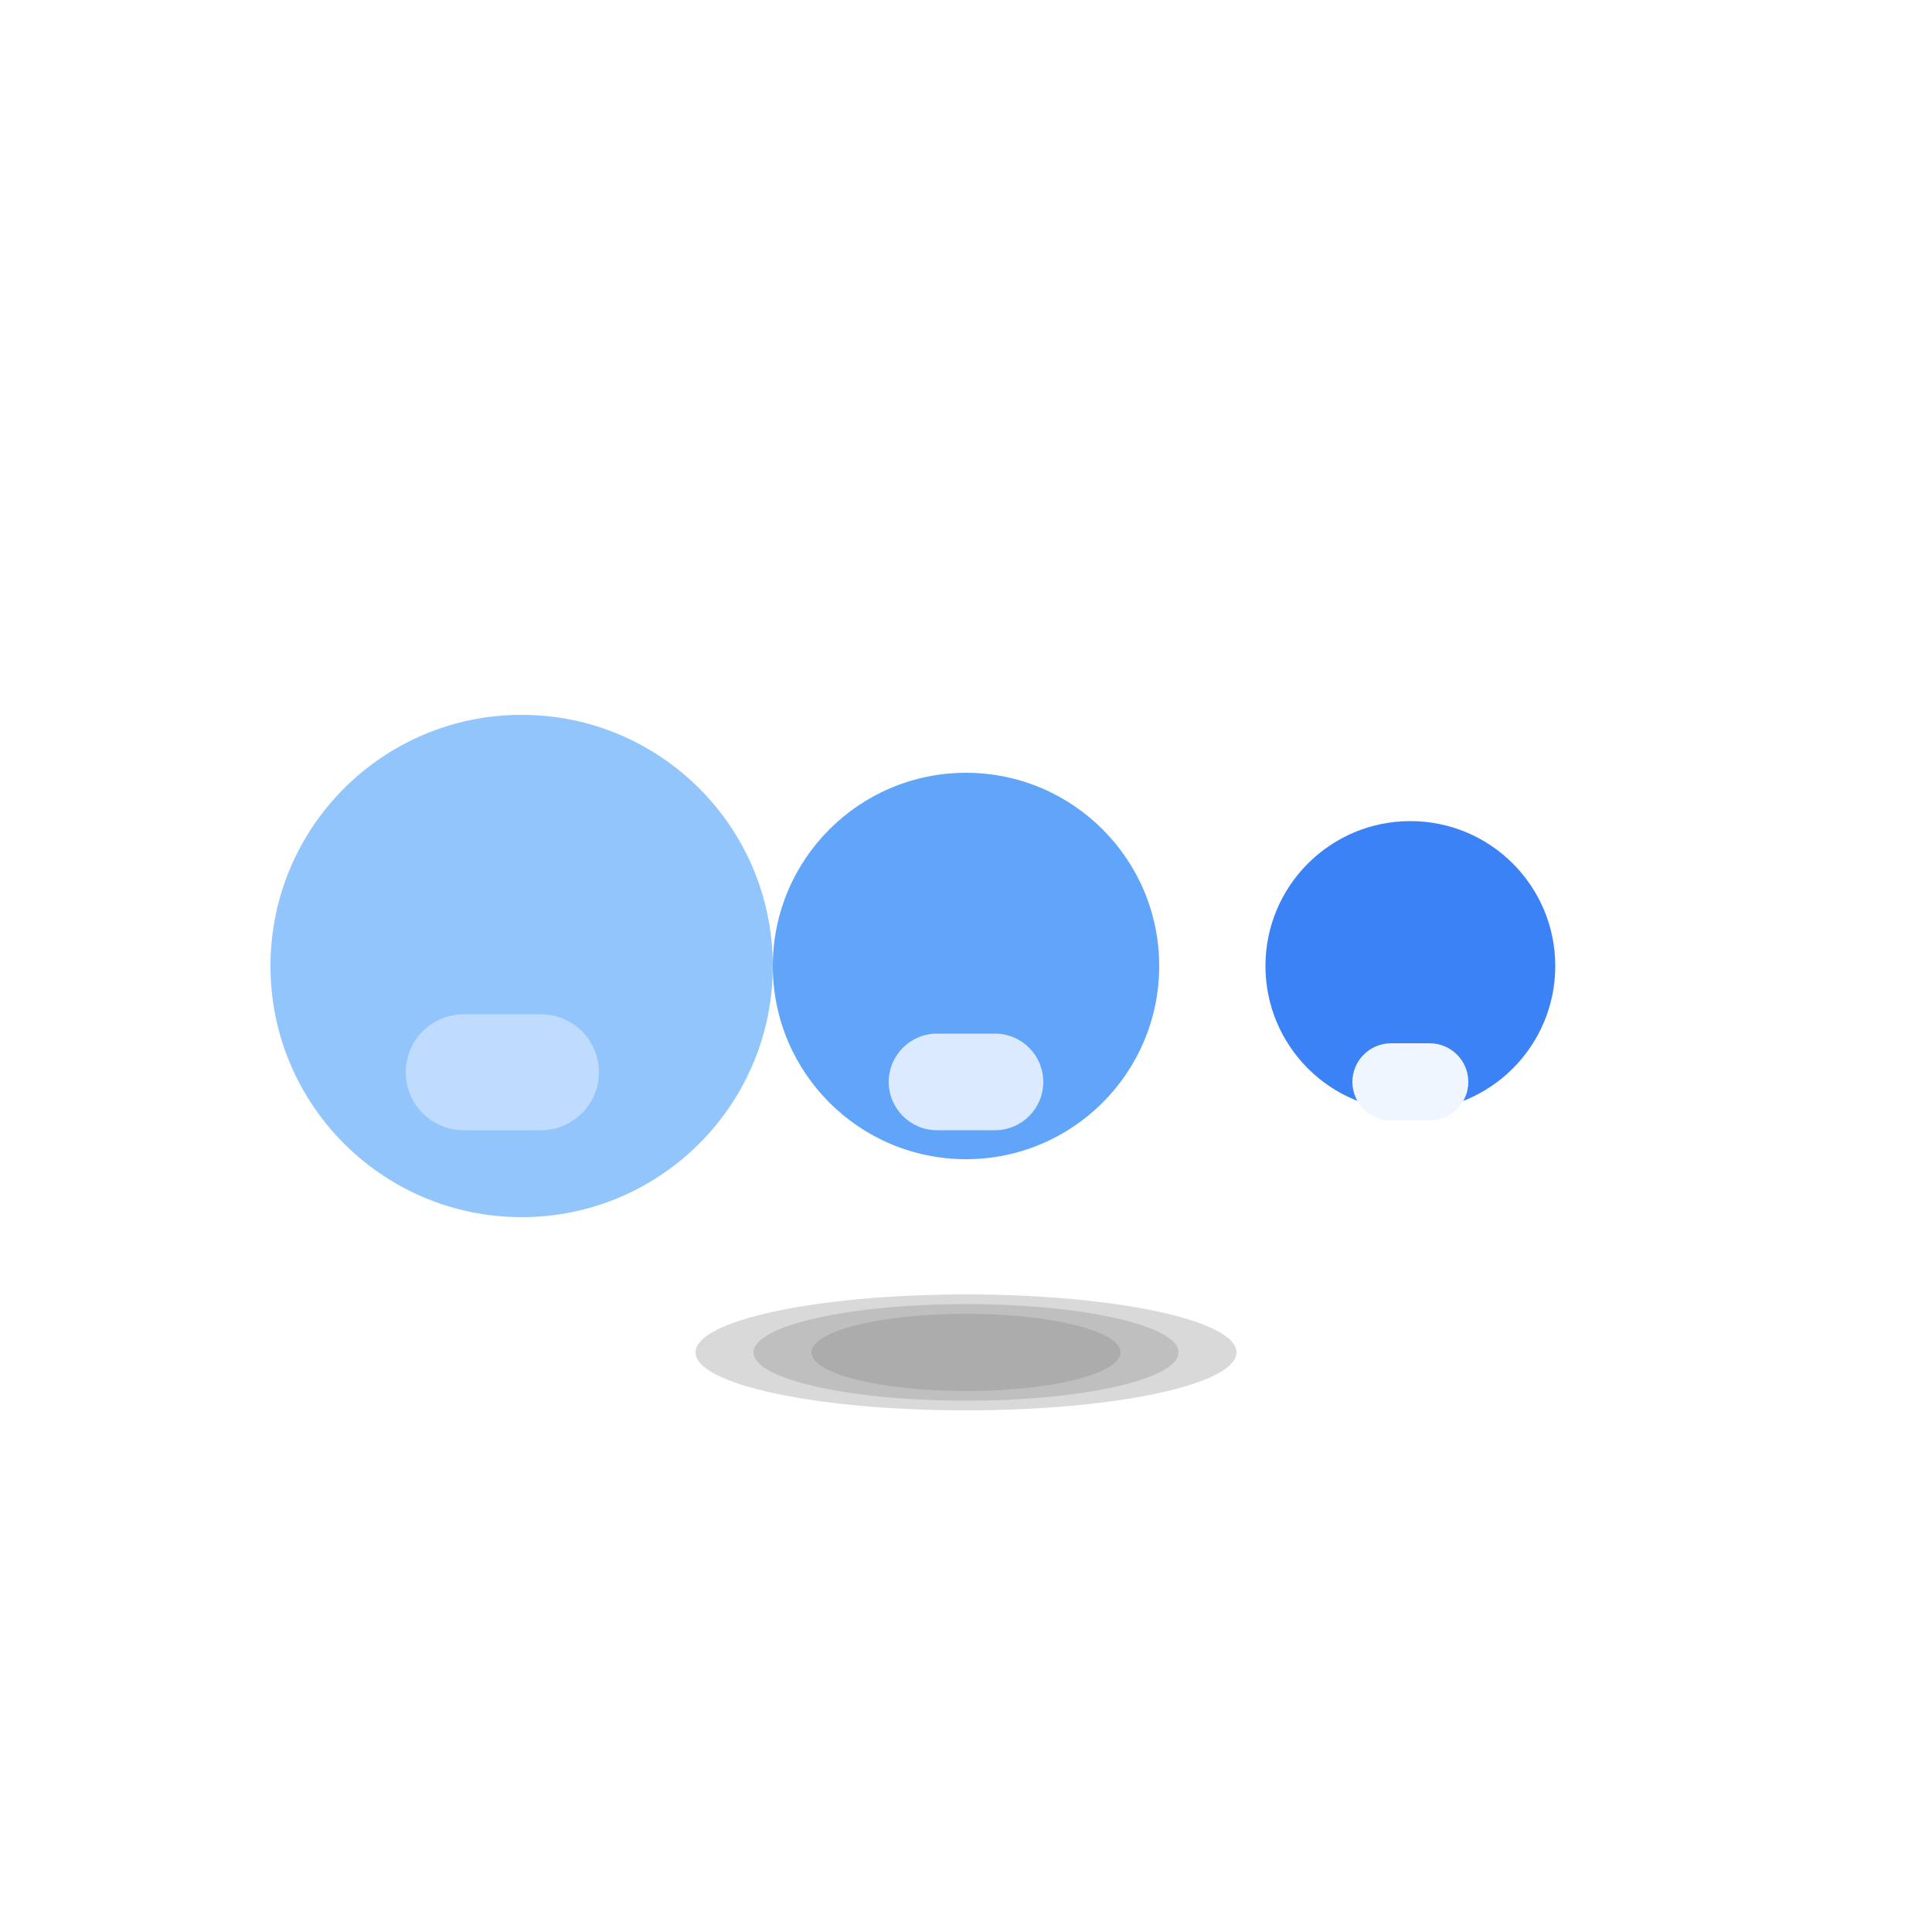
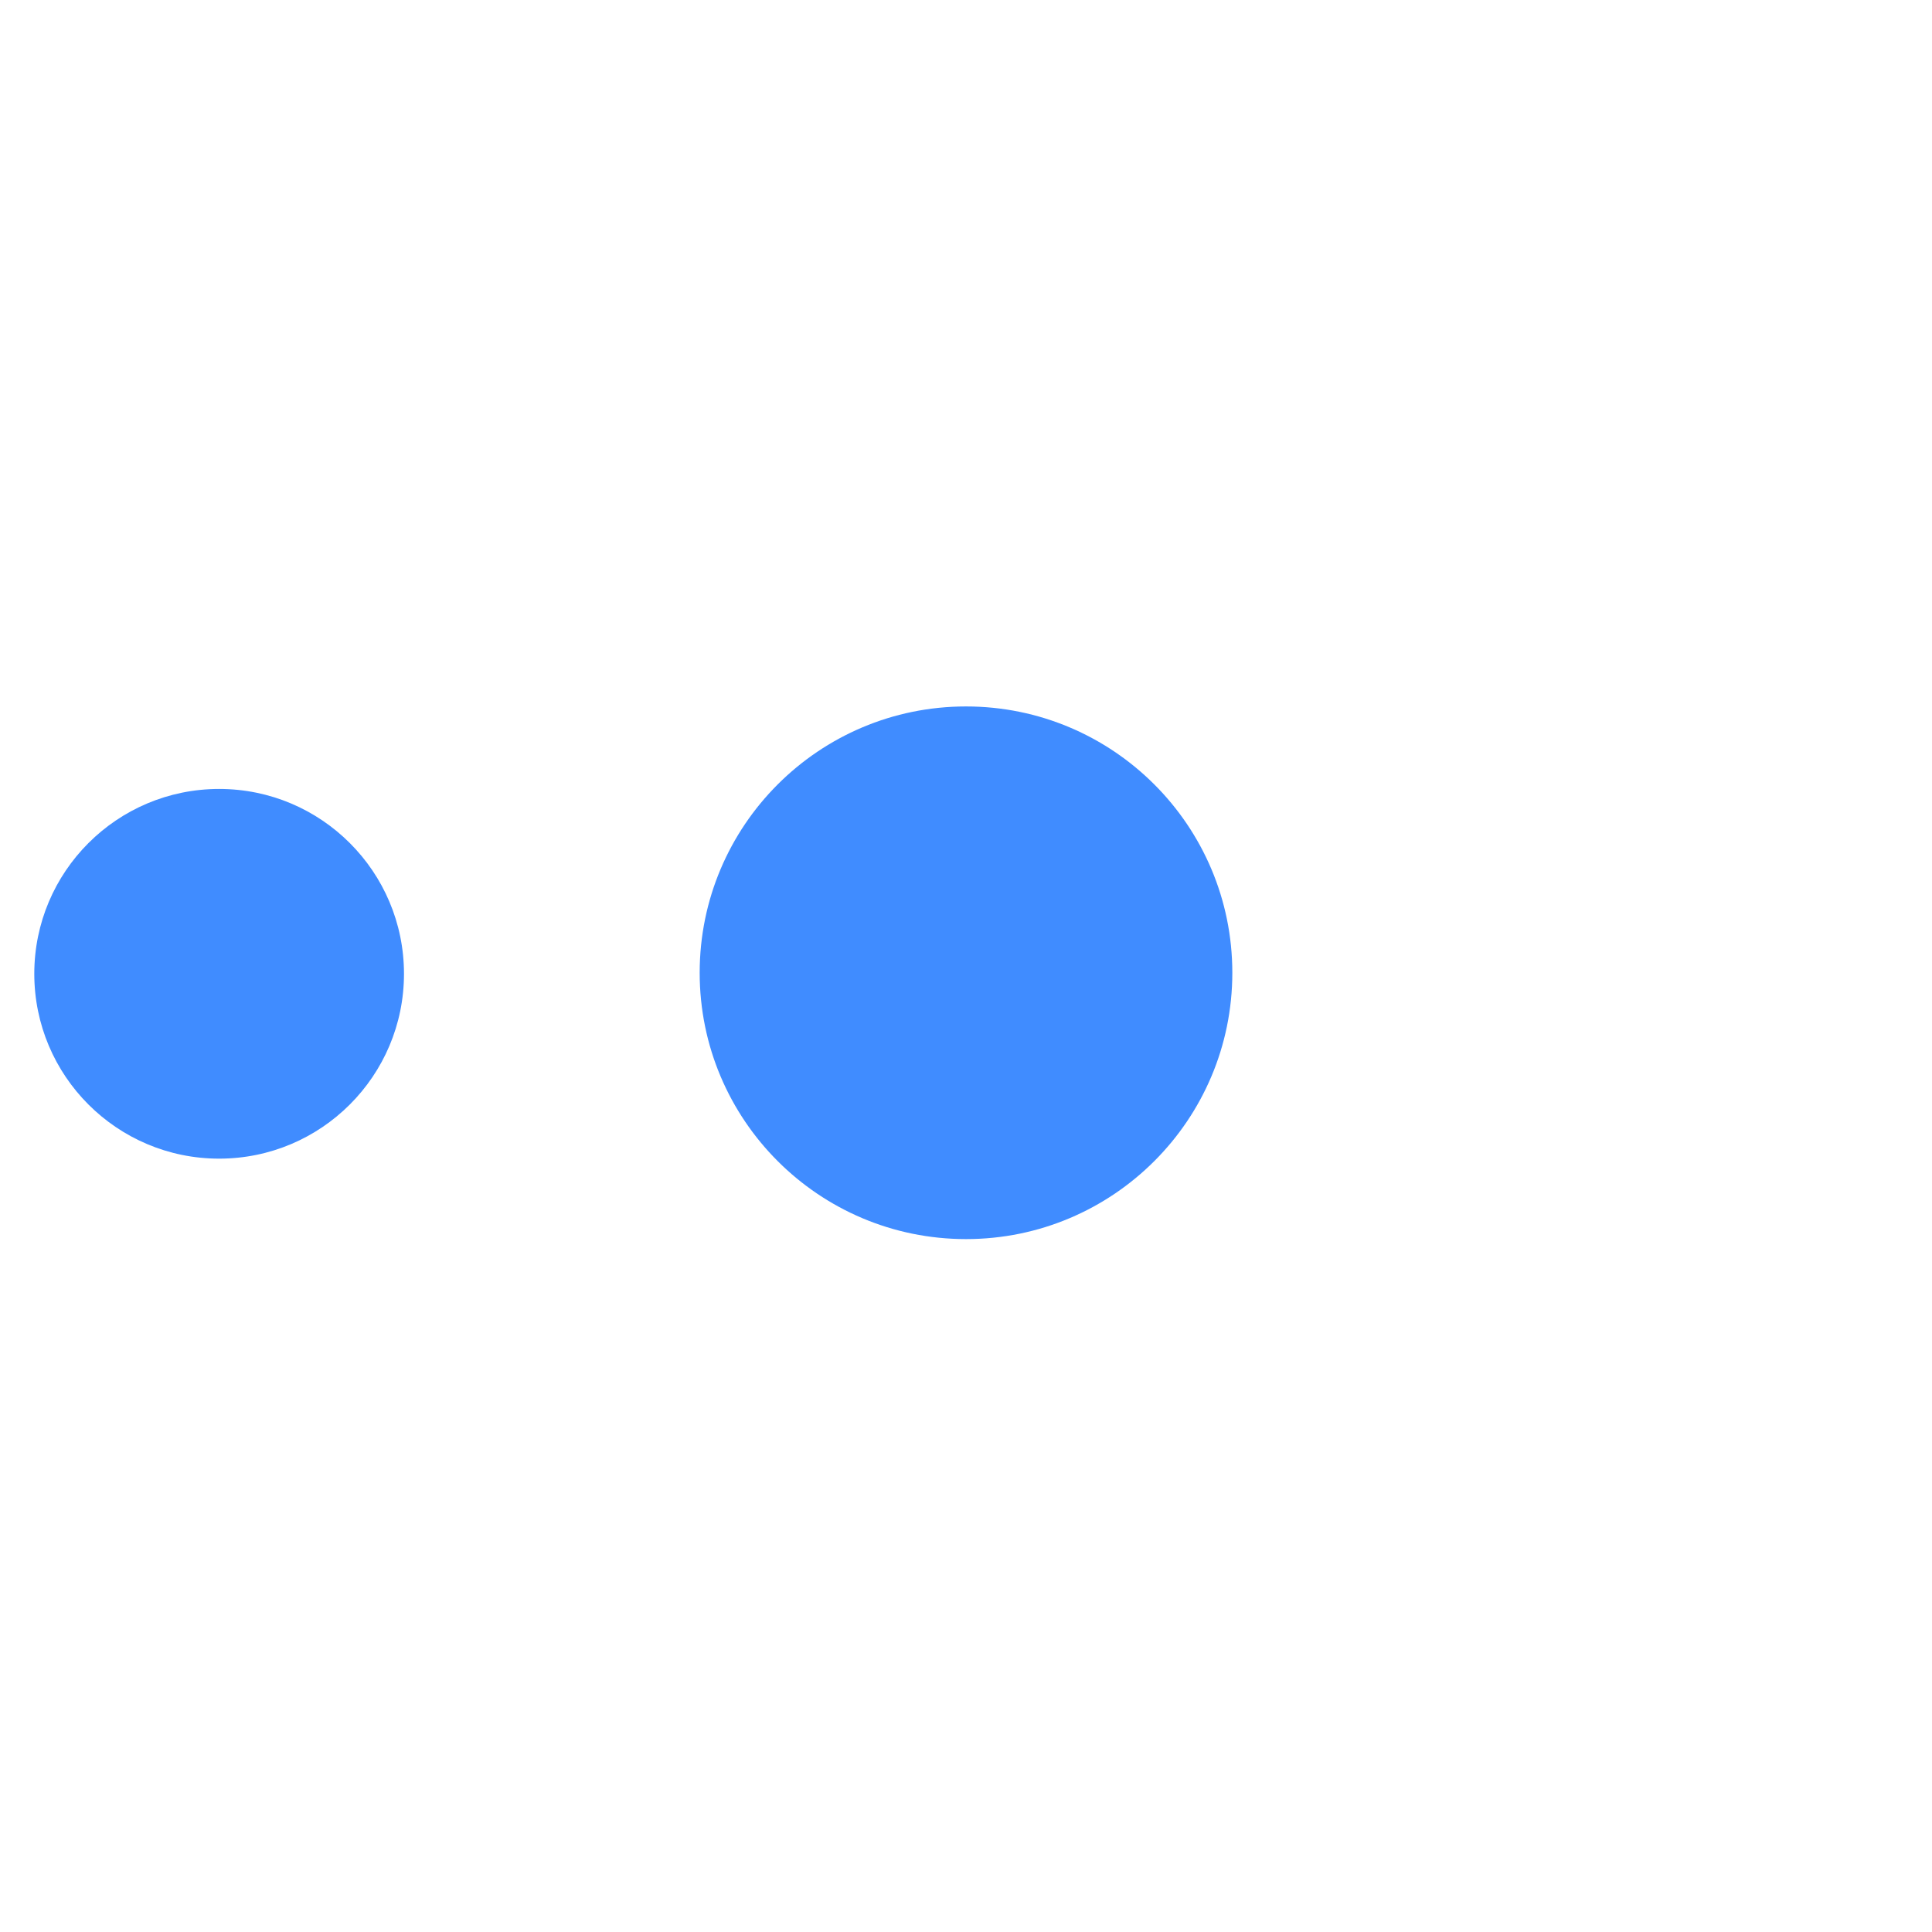
- <svg xmlns="http://www.w3.org/2000/svg" viewBox="0 0 200 200" width="200" height="200">
-   <style>
-     @keyframes bounce1 { 0%,100% { cy:100; rx:26; ry:26 } 50% { cy:65; rx:30; ry:22 } }
-     @keyframes bounce2 { 0%,100% { cy:100; rx:20; ry:20 } 50% { cy:72; rx:22; ry:18 } }
-     @keyframes bounce3 { 0%,100% { cy:100; rx:15; ry:15 } 50% { cy:78; rx:17; ry:13 } }
-     @keyframes shadow1 { 0%,100% { rx:28; opacity:.15 } 50% { rx:12; opacity:.05 } }
-     @keyframes shadow2 { 0%,100% { rx:22; opacity:.12 } 50% { rx:10; opacity:.04 } }
-     @keyframes shadow3 { 0%,100% { rx:16; opacity:.1 } 50% { rx:8; opacity:.03 } }
-   </style>
-   <ellipse cx="100" cy="140" rx="28" ry="6" fill="rgba(0,0,0,.15)" style="animation:shadow1 .8s ease-in-out infinite" />
-   <ellipse cx="100" cy="140" rx="22" ry="5" fill="rgba(0,0,0,.12)" style="animation:shadow2 .8s ease-in-out .05s infinite" />
-   <ellipse cx="100" cy="140" rx="16" ry="4" fill="rgba(0,0,0,.1)" style="animation:shadow3 .8s ease-in-out .1s infinite" />
-   <ellipse cx="54" cy="100" rx="26" ry="26" fill="#93c5fd" style="animation:bounce1 .8s ease-in-out infinite" />
-   <ellipse cx="100" cy="100" rx="20" ry="20" fill="#60a5fa" style="animation:bounce2 .8s ease-in-out .05s infinite" />
-   <ellipse cx="146" cy="100" rx="15" ry="15" fill="#3b82f6" style="animation:bounce3 .8s ease-in-out .1s infinite" />
-   <rect x="42" y="105" rx="6" ry="6" width="20" height="12" fill="#bfdbfe" style="animation:bounce1 .8s ease-in-out .05s infinite" />
-   <rect x="92" y="107" rx="5" ry="5" width="16" height="10" fill="#dbeafe" style="animation:bounce2 .8s ease-in-out .1s infinite" />
-   <rect x="140" y="108" rx="4" ry="4" width="12" height="8" fill="#eff6ff" style="animation:bounce3 .8s ease-in-out .15s infinite" />
+ <svg xmlns="http://www.w3.org/2000/svg" fill="none" viewBox="0 0 428 428">
+   <defs>
+     <clipPath id="i0">
+       <rect height="750" width="750" y="0" x="0" />
+     </clipPath>
+     <g id="i1">
+       <g id="i2">
+         <g transform="translate(377.5,375)">
+           <g transform="scale(0.78,0)">
+             <animateTransform repeatCount="indefinite" type="scale" attributeName="transform" dur="1.2s" begin="0s" calcMode="spline" values="0.78 0; 0.78 0; 0.494 -1.859; 0.48 -2.496; 0.347 -3.174; 0.213 -5.1; -0.358 3; -0.62 2.389; -0.652 1.625; -0.78 0; -0.78 0; -0.78 0; -0.78 0; -0.78 0" keyTimes="0; 0.2; 0.233; 0.267; 0.3; 0.333; 0.5; 0.6; 0.633; 0.7; 0.833; 0.9; 0.967; 1" keySplines="0 0 1 1; 0 0 1 1; 0 0 1 1; 0 0 1 1; 0 0 1 1; 0 0 1 1; 0 0 1 1; 0 0 1 1; 0 0 1 1; 0 0 1 1; 0 0 1 1; 0 0 1 1; 0 0 1 1" fill="freeze" />
+             <g transform="translate(36,2.5)">
+               <animateTransform repeatCount="indefinite" type="translate" attributeName="transform" dur="1.2s" begin="0s" calcMode="spline" values="36 2.5; 36 2.5; 36 1; 36 1" keyTimes="0; 0.333; 0.5; 1" keySplines="0 0 1 1; 0 0 1 1; 0 0 1 1" fill="freeze" />
+               <g id="i3" transform="matrix(1,0,0,1,-155.5,-1.5)">
+                 <rect ry="20" rx="20" height="17.191" width="153.355" y="-8.595" x="-76.677" stroke-width="0" stroke="#bdbdbd" fill="#408cff" />
+               </g>
+             </g>
+           </g>
+         </g>
+       </g>
+       <g transform="matrix(1,0,0,1,374,359.5)" id="i4">
+         <g id="i5" transform="matrix(1,0,0,1,1,13)">
+           <ellipse ry="59" rx="59" cy="0" cx="0" stroke-width="0" stroke="#bdbdbd" fill="#408cff">
+             <animate repeatCount="indefinite" attributeName="rx" dur="1.2s" begin="0s" fill="freeze" values="59; 59; 66; 66; 57.5; 59; 59; 59" keyTimes="0; 0.267; 0.4; 0.467; 0.633; 0.7; 0.967; 1" keySplines="0 0 1 1; 0.333 0 0.667 1; 0.333 0 0.667 1; 0.333 0 0.667 1; 0.333 0 0.667 0.965; 0.333 0.63 0.667 1; 0 0 1 1" calcMode="spline" />
+             <animate repeatCount="indefinite" attributeName="ry" dur="1.2s" begin="0s" fill="freeze" values="59; 59; 66; 66; 57.5; 59; 59; 59" keyTimes="0; 0.267; 0.4; 0.467; 0.633; 0.7; 0.967; 1" keySplines="0 0 1 1; 0.333 0 0.667 1; 0.333 0 0.667 1; 0.333 0 0.667 1; 0.333 0 0.667 0.965; 0.333 0.63 0.667 1; 0 0 1 1" calcMode="spline" />
+           </ellipse>
+         </g>
+       </g>
+       <g id="i6">
+         <g transform="translate(374,373)">
+           <animateMotion repeatCount="indefinite" dur="1.2s" begin="0s" calcMode="spline" keyTimes="0; 0.167; 0.233; 0.333; 0.4; 0.567; 0.633; 0.833; 1; 1; 1" keySplines="0 0 1 1; 0 0 1 1; 0 0 1 1; 0 0 1 1; 0 0 1 1; 0 0 1 1; 0 0 1 1; 0 0 1 1; 0 0 1 1; 0 0 1 1" keyPoints="0; 0.1; 0.147; 0.155; 0.305; 0.442; 0.459; 0.522; 0.564; 0.564; 0.564" path="M0 0 C-4 -0.25 -24 -1.5 -24 -1.5 C-20.265 -0.047 -33.5 0.5 -33.5 0.5 C-33.5 0.5 -35 -1 -35 -1 C-35 -1 1 -0.5 1 -0.5 C1 -0.5 34 -2.5 34 -2.5 C34 -2.5 32 1 32 1 C32 1 17 -1 17 -1 C17 -1 26.997 0 26.997 0 C26.997 0 29.547 0.1 29.547 0.1 C29.547 0.1 30.986 -0.022 30.986 -0.022 C30.986 -0.022 -34 -1 -34 -1 C-34 -1 -33 0 -33 0 C-33 0 -27.5 0.5 -27.5 0.5 C-27.5 0.5 -28 1.5 -28 1.5 C-28 1.5 -26.5 2 -26.5 2 C-26.5 2 0 2 0 2" fill="freeze" />
+           <g transform="scale(0.582,0.632) translate(0,-13.5)">
+             <g id="i5" transform="matrix(1,0,0,1,1,13)">
+               <ellipse ry="59" rx="59" cy="0" cx="0" stroke-width="0" stroke="#bdbdbd" fill="#408cff">
+                 <animate repeatCount="indefinite" attributeName="rx" dur="1.2s" begin="0s" fill="freeze" values="59; 59; 66; 66; 59; 59; 59" keyTimes="0; 0.267; 0.4; 0.467; 0.633; 0.967; 1" keySplines="0 0 1 1; 0.333 0 0.667 1; 0.333 0 0.667 1; 0.333 0 0.667 1; 0.333 0 0.667 1; 0 0 1 1" calcMode="spline" />
+                 <animate repeatCount="indefinite" attributeName="ry" dur="1.2s" begin="0s" fill="freeze" values="59; 59; 66; 66; 59; 59; 59" keyTimes="0; 0.267; 0.4; 0.467; 0.633; 0.967; 1" keySplines="0 0 1 1; 0.333 0 0.667 1; 0.333 0 0.667 1; 0.333 0 0.667 1; 0.333 0 0.667 1; 0 0 1 1" calcMode="spline" />
+               </ellipse>
+             </g>
+           </g>
+         </g>
+       </g>
+       <g id="i7">
+         <g>
+           <g transform="translate(209,0)">
+             <animateTransform repeatCount="indefinite" type="translate" attributeName="transform" dur="1.2s" begin="0s" calcMode="spline" values="209 0; 212.708 0; 223.358 0; 242.517 0; 271.757 0; 311.745 0; 360.343 0; 411.278 0; 456.778 0; 492.188 0; 516.787 0; 531.813 0; 538.93 0; 539.568 0; 533.699 0; 519.863 0; 519.863 0; 519.863 0" keyTimes="0; 0.067; 0.133; 0.2; 0.267; 0.333; 0.4; 0.467; 0.533; 0.6; 0.667; 0.733; 0.8; 0.867; 0.933; 1; 1; 1" keySplines="0 0 1 1; 0 0 1 1; 0 0 1 1; 0 0 1 1; 0 0 1 1; 0 0 1 1; 0 0 1 1; 0 0 1 1; 0 0 1 1; 0 0 1 1; 0 0 1 1; 0 0 1 1; 0 0 1 1; 0 0 1 1; 0 0 1 1; 0 0 1 1; 0 0 1 1" fill="freeze" />
+             <g transform="translate(0,373)">
+               <animateTransform repeatCount="indefinite" type="translate" attributeName="transform" dur="1.2s" begin="0s" calcMode="spline" values="0 373; 0 373; 0 373; 0 373" keyTimes="0; 0.833; 0.967; 1" keySplines="0 0 1 1; 0 0 1 1; 0 0 1 1" fill="freeze" />
+               <g transform="scale(0.546,0.546)">
+                 <animateTransform repeatCount="indefinite" type="scale" attributeName="transform" dur="1.2s" begin="0s" calcMode="spline" values="0.546 0.546; 0.546 0.546; 0.536 0.489; 0.516 0.445; 0.516 0.336; 0.516 0.435; 0.531 0.466; 0.546 0.546; 0.546 0.546; 0.534 0.497; 0.534 0.497" keyTimes="0; 0.1; 0.133; 0.2; 0.5; 0.667; 0.7; 0.733; 0.9; 0.967; 1" keySplines="0 0 1 1; 0 0 1 1; 0 0 1 1; 0 0 1 1; 0 0 1 1; 0 0 1 1; 0 0 1 1; 0 0 1 1; 0 0 1 1; 0 0 1 1" fill="freeze" />
+                 <g transform="translate(0,-13.5)">
+                   <g id="i5" transform="matrix(1,0,0,1,1,13)">
+                     <ellipse ry="75" rx="75" cy="0" cx="0" stroke-width="0" stroke="#bdbdbd" fill="#408cff" />
+                   </g>
+                 </g>
+               </g>
+             </g>
+           </g>
+         </g>
+       </g>
+       <g id="i8">
+         <g>
+           <g transform="translate(209,0)">
+             <animateTransform repeatCount="indefinite" type="translate" attributeName="transform" dur="1.2s" begin="0s" calcMode="spline" values="209 0; 218.008 0; 240.266 0; 265.714 0; 291.955 0; 328.198 0; 371.731 0; 415.83 0; 452.776 0; 474.881 0; 499.924 0; 521.668 0; 537.578 0; 538.035 0; 517.828 0; 498.723 0; 498.723 0; 498.723 0" keyTimes="0; 0.067; 0.133; 0.2; 0.267; 0.333; 0.4; 0.467; 0.533; 0.6; 0.667; 0.733; 0.8; 0.867; 0.933; 1; 1; 1" keySplines="0 0 1 1; 0 0 1 1; 0 0 1 1; 0 0 1 1; 0 0 1 1; 0 0 1 1; 0 0 1 1; 0 0 1 1; 0 0 1 1; 0 0 1 1; 0 0 1 1; 0 0 1 1; 0 0 1 1; 0 0 1 1; 0 0 1 1; 0 0 1 1; 0 0 1 1" fill="freeze" />
+             <g transform="translate(0,373)">
+               <animateTransform repeatCount="indefinite" type="translate" attributeName="transform" dur="1.2s" begin="0s" calcMode="spline" values="0 373; 0 373.525; 0 372.5; 0 373.1; 0 373; 0 373; 0 373.114; 0 373.114" keyTimes="0; 0.633; 0.667; 0.7; 0.833; 0.933; 0.967; 1" keySplines="0 0 1 1; 0 0 1 1; 0 0 1 1; 0 0 1 1; 0 0 1 1; 0 0 1 1; 0 0 1 1" fill="freeze" />
+               <g transform="scale(0.347,0.347) translate(0,-13.5)">
+                 <g id="i5" transform="matrix(1,0,0,1,1,13)">
+                   <ellipse ry="75" rx="75" cy="0" cx="0" stroke-width="0" stroke="#bdbdbd" fill="#408cff" />
+                 </g>
+               </g>
+             </g>
+           </g>
+         </g>
+       </g>
+     </g>
+   </defs>
+   <g transform="matrix(1,0,0,1,-161,-157)" id="i9">
+     <g clip-path="url(#i0)">
+       <g>
+         <g transform="translate(377.5,375)">
+           <g transform="scale(0.78,0)">
+             <animateTransform repeatCount="indefinite" type="scale" attributeName="transform" dur="1.2s" begin="0s" calcMode="spline" values="0.78 0; 0.78 0; 0.494 -1.859; 0.48 -2.496; 0.347 -3.174; 0.213 -5.1; -0.358 3; -0.62 2.389; -0.652 1.625; -0.78 0; -0.78 0; -0.78 0; -0.78 0; -0.78 0" keyTimes="0; 0.2; 0.233; 0.267; 0.3; 0.333; 0.5; 0.6; 0.633; 0.7; 0.833; 0.9; 0.967; 1" keySplines="0 0 1 1; 0 0 1 1; 0 0 1 1; 0 0 1 1; 0 0 1 1; 0 0 1 1; 0 0 1 1; 0 0 1 1; 0 0 1 1; 0 0 1 1; 0 0 1 1; 0 0 1 1; 0 0 1 1" fill="freeze" />
+             <g transform="translate(36,2.5)">
+               <animateTransform repeatCount="indefinite" type="translate" attributeName="transform" dur="1.2s" begin="0s" calcMode="spline" values="36 2.5; 36 2.5; 36 1; 36 1" keyTimes="0; 0.333; 0.5; 1" keySplines="0 0 1 1; 0 0 1 1; 0 0 1 1" fill="freeze" />
+               <g transform="matrix(1,0,0,1,-155.5,-1.5)">
+                 <rect ry="20" rx="20" height="17.191" width="153.355" y="-8.595" x="-76.677" stroke-width="0" stroke="#bdbdbd" fill="#408cff" />
+               </g>
+             </g>
+           </g>
+         </g>
+       </g>
+       <g transform="matrix(1,0,0,1,374,359.5)">
+         <g transform="matrix(1,0,0,1,1,13)">
+           <ellipse ry="59" rx="59" cy="0" cx="0" stroke-width="0" stroke="#bdbdbd" fill="#408cff">
+             <animate repeatCount="indefinite" attributeName="rx" dur="1.2s" begin="0s" fill="freeze" values="59; 59; 66; 66; 57.5; 59; 59; 59" keyTimes="0; 0.267; 0.4; 0.467; 0.633; 0.7; 0.967; 1" keySplines="0 0 1 1; 0.333 0 0.667 1; 0.333 0 0.667 1; 0.333 0 0.667 1; 0.333 0 0.667 0.965; 0.333 0.63 0.667 1; 0 0 1 1" calcMode="spline" />
+             <animate repeatCount="indefinite" attributeName="ry" dur="1.2s" begin="0s" fill="freeze" values="59; 59; 66; 66; 57.5; 59; 59; 59" keyTimes="0; 0.267; 0.4; 0.467; 0.633; 0.7; 0.967; 1" keySplines="0 0 1 1; 0.333 0 0.667 1; 0.333 0 0.667 1; 0.333 0 0.667 1; 0.333 0 0.667 0.965; 0.333 0.63 0.667 1; 0 0 1 1" calcMode="spline" />
+           </ellipse>
+         </g>
+       </g>
+       <g>
+         <g transform="translate(374,373)">
+           <animateMotion repeatCount="indefinite" dur="1.2s" begin="0s" calcMode="spline" keyTimes="0; 0.167; 0.233; 0.333; 0.4; 0.567; 0.633; 0.833; 1; 1; 1" keySplines="0 0 1 1; 0 0 1 1; 0 0 1 1; 0 0 1 1; 0 0 1 1; 0 0 1 1; 0 0 1 1; 0 0 1 1; 0 0 1 1; 0 0 1 1" keyPoints="0; 0.1; 0.147; 0.155; 0.305; 0.442; 0.459; 0.522; 0.564; 0.564; 0.564" path="M0 0 C-4 -0.25 -24 -1.5 -24 -1.5 C-20.265 -0.047 -33.5 0.5 -33.5 0.5 C-33.5 0.5 -35 -1 -35 -1 C-35 -1 1 -0.5 1 -0.5 C1 -0.5 34 -2.5 34 -2.5 C34 -2.5 32 1 32 1 C32 1 17 -1 17 -1 C17 -1 26.997 0 26.997 0 C26.997 0 29.547 0.1 29.547 0.1 C29.547 0.1 30.986 -0.022 30.986 -0.022 C30.986 -0.022 -34 -1 -34 -1 C-34 -1 -33 0 -33 0 C-33 0 -27.5 0.5 -27.5 0.5 C-27.5 0.5 -28 1.5 -28 1.5 C-28 1.5 -26.5 2 -26.5 2 C-26.5 2 0 2 0 2" fill="freeze" />
+           <g transform="scale(0.582,0.632) translate(0,-13.5)">
+             <g transform="matrix(1,0,0,1,1,13)">
+               <ellipse ry="59" rx="59" cy="0" cx="0" stroke-width="0" stroke="#bdbdbd" fill="#408cff">
+                 <animate repeatCount="indefinite" attributeName="rx" dur="1.2s" begin="0s" fill="freeze" values="59; 59; 66; 66; 59; 59; 59" keyTimes="0; 0.267; 0.4; 0.467; 0.633; 0.967; 1" keySplines="0 0 1 1; 0.333 0 0.667 1; 0.333 0 0.667 1; 0.333 0 0.667 1; 0.333 0 0.667 1; 0 0 1 1" calcMode="spline" />
+                 <animate repeatCount="indefinite" attributeName="ry" dur="1.2s" begin="0s" fill="freeze" values="59; 59; 66; 66; 59; 59; 59" keyTimes="0; 0.267; 0.4; 0.467; 0.633; 0.967; 1" keySplines="0 0 1 1; 0.333 0 0.667 1; 0.333 0 0.667 1; 0.333 0 0.667 1; 0.333 0 0.667 1; 0 0 1 1" calcMode="spline" />
+               </ellipse>
+             </g>
+           </g>
+         </g>
+       </g>
+       <g>
+         <g>
+           <g transform="translate(209,0)">
+             <animateTransform repeatCount="indefinite" type="translate" attributeName="transform" dur="1.2s" begin="0s" calcMode="spline" values="209 0; 212.708 0; 223.358 0; 242.517 0; 271.757 0; 311.745 0; 360.343 0; 411.278 0; 456.778 0; 492.188 0; 516.787 0; 531.813 0; 538.93 0; 539.568 0; 533.699 0; 519.863 0; 519.863 0; 519.863 0" keyTimes="0; 0.067; 0.133; 0.2; 0.267; 0.333; 0.4; 0.467; 0.533; 0.6; 0.667; 0.733; 0.8; 0.867; 0.933; 1; 1; 1" keySplines="0 0 1 1; 0 0 1 1; 0 0 1 1; 0 0 1 1; 0 0 1 1; 0 0 1 1; 0 0 1 1; 0 0 1 1; 0 0 1 1; 0 0 1 1; 0 0 1 1; 0 0 1 1; 0 0 1 1; 0 0 1 1; 0 0 1 1; 0 0 1 1; 0 0 1 1" fill="freeze" />
+             <g transform="translate(0,373)">
+               <animateTransform repeatCount="indefinite" type="translate" attributeName="transform" dur="1.2s" begin="0s" calcMode="spline" values="0 373; 0 373; 0 373; 0 373" keyTimes="0; 0.833; 0.967; 1" keySplines="0 0 1 1; 0 0 1 1; 0 0 1 1" fill="freeze" />
+               <g transform="scale(0.546,0.546)">
+                 <animateTransform repeatCount="indefinite" type="scale" attributeName="transform" dur="1.2s" begin="0s" calcMode="spline" values="0.546 0.546; 0.546 0.546; 0.536 0.489; 0.516 0.445; 0.516 0.336; 0.516 0.435; 0.531 0.466; 0.546 0.546; 0.546 0.546; 0.534 0.497; 0.534 0.497" keyTimes="0; 0.1; 0.133; 0.2; 0.5; 0.667; 0.7; 0.733; 0.9; 0.967; 1" keySplines="0 0 1 1; 0 0 1 1; 0 0 1 1; 0 0 1 1; 0 0 1 1; 0 0 1 1; 0 0 1 1; 0 0 1 1; 0 0 1 1; 0 0 1 1" fill="freeze" />
+                 <g transform="translate(0,-13.5)">
+                   <g transform="matrix(1,0,0,1,1,13)">
+                     <ellipse ry="75" rx="75" cy="0" cx="0" stroke-width="0" stroke="#bdbdbd" fill="#408cff" />
+                   </g>
+                 </g>
+               </g>
+             </g>
+           </g>
+         </g>
+       </g>
+       <g>
+         <g>
+           <g transform="translate(209,0)">
+             <animateTransform repeatCount="indefinite" type="translate" attributeName="transform" dur="1.2s" begin="0s" calcMode="spline" values="209 0; 218.008 0; 240.266 0; 265.714 0; 291.955 0; 328.198 0; 371.731 0; 415.83 0; 452.776 0; 474.881 0; 499.924 0; 521.668 0; 537.578 0; 538.035 0; 517.828 0; 498.723 0; 498.723 0; 498.723 0" keyTimes="0; 0.067; 0.133; 0.2; 0.267; 0.333; 0.4; 0.467; 0.533; 0.6; 0.667; 0.733; 0.8; 0.867; 0.933; 1; 1; 1" keySplines="0 0 1 1; 0 0 1 1; 0 0 1 1; 0 0 1 1; 0 0 1 1; 0 0 1 1; 0 0 1 1; 0 0 1 1; 0 0 1 1; 0 0 1 1; 0 0 1 1; 0 0 1 1; 0 0 1 1; 0 0 1 1; 0 0 1 1; 0 0 1 1; 0 0 1 1" fill="freeze" />
+             <g transform="translate(0,373)">
+               <animateTransform repeatCount="indefinite" type="translate" attributeName="transform" dur="1.2s" begin="0s" calcMode="spline" values="0 373; 0 373.525; 0 372.5; 0 373.1; 0 373; 0 373; 0 373.114; 0 373.114" keyTimes="0; 0.633; 0.667; 0.7; 0.833; 0.933; 0.967; 1" keySplines="0 0 1 1; 0 0 1 1; 0 0 1 1; 0 0 1 1; 0 0 1 1; 0 0 1 1; 0 0 1 1" fill="freeze" />
+               <g transform="scale(0.347,0.347) translate(0,-13.5)">
+                 <g transform="matrix(1,0,0,1,1,13)">
+                   <ellipse ry="75" rx="75" cy="0" cx="0" stroke-width="0" stroke="#bdbdbd" fill="#408cff" />
+                 </g>
+               </g>
+             </g>
+           </g>
+         </g>
+       </g>
+     </g>
+   </g>
</svg>
